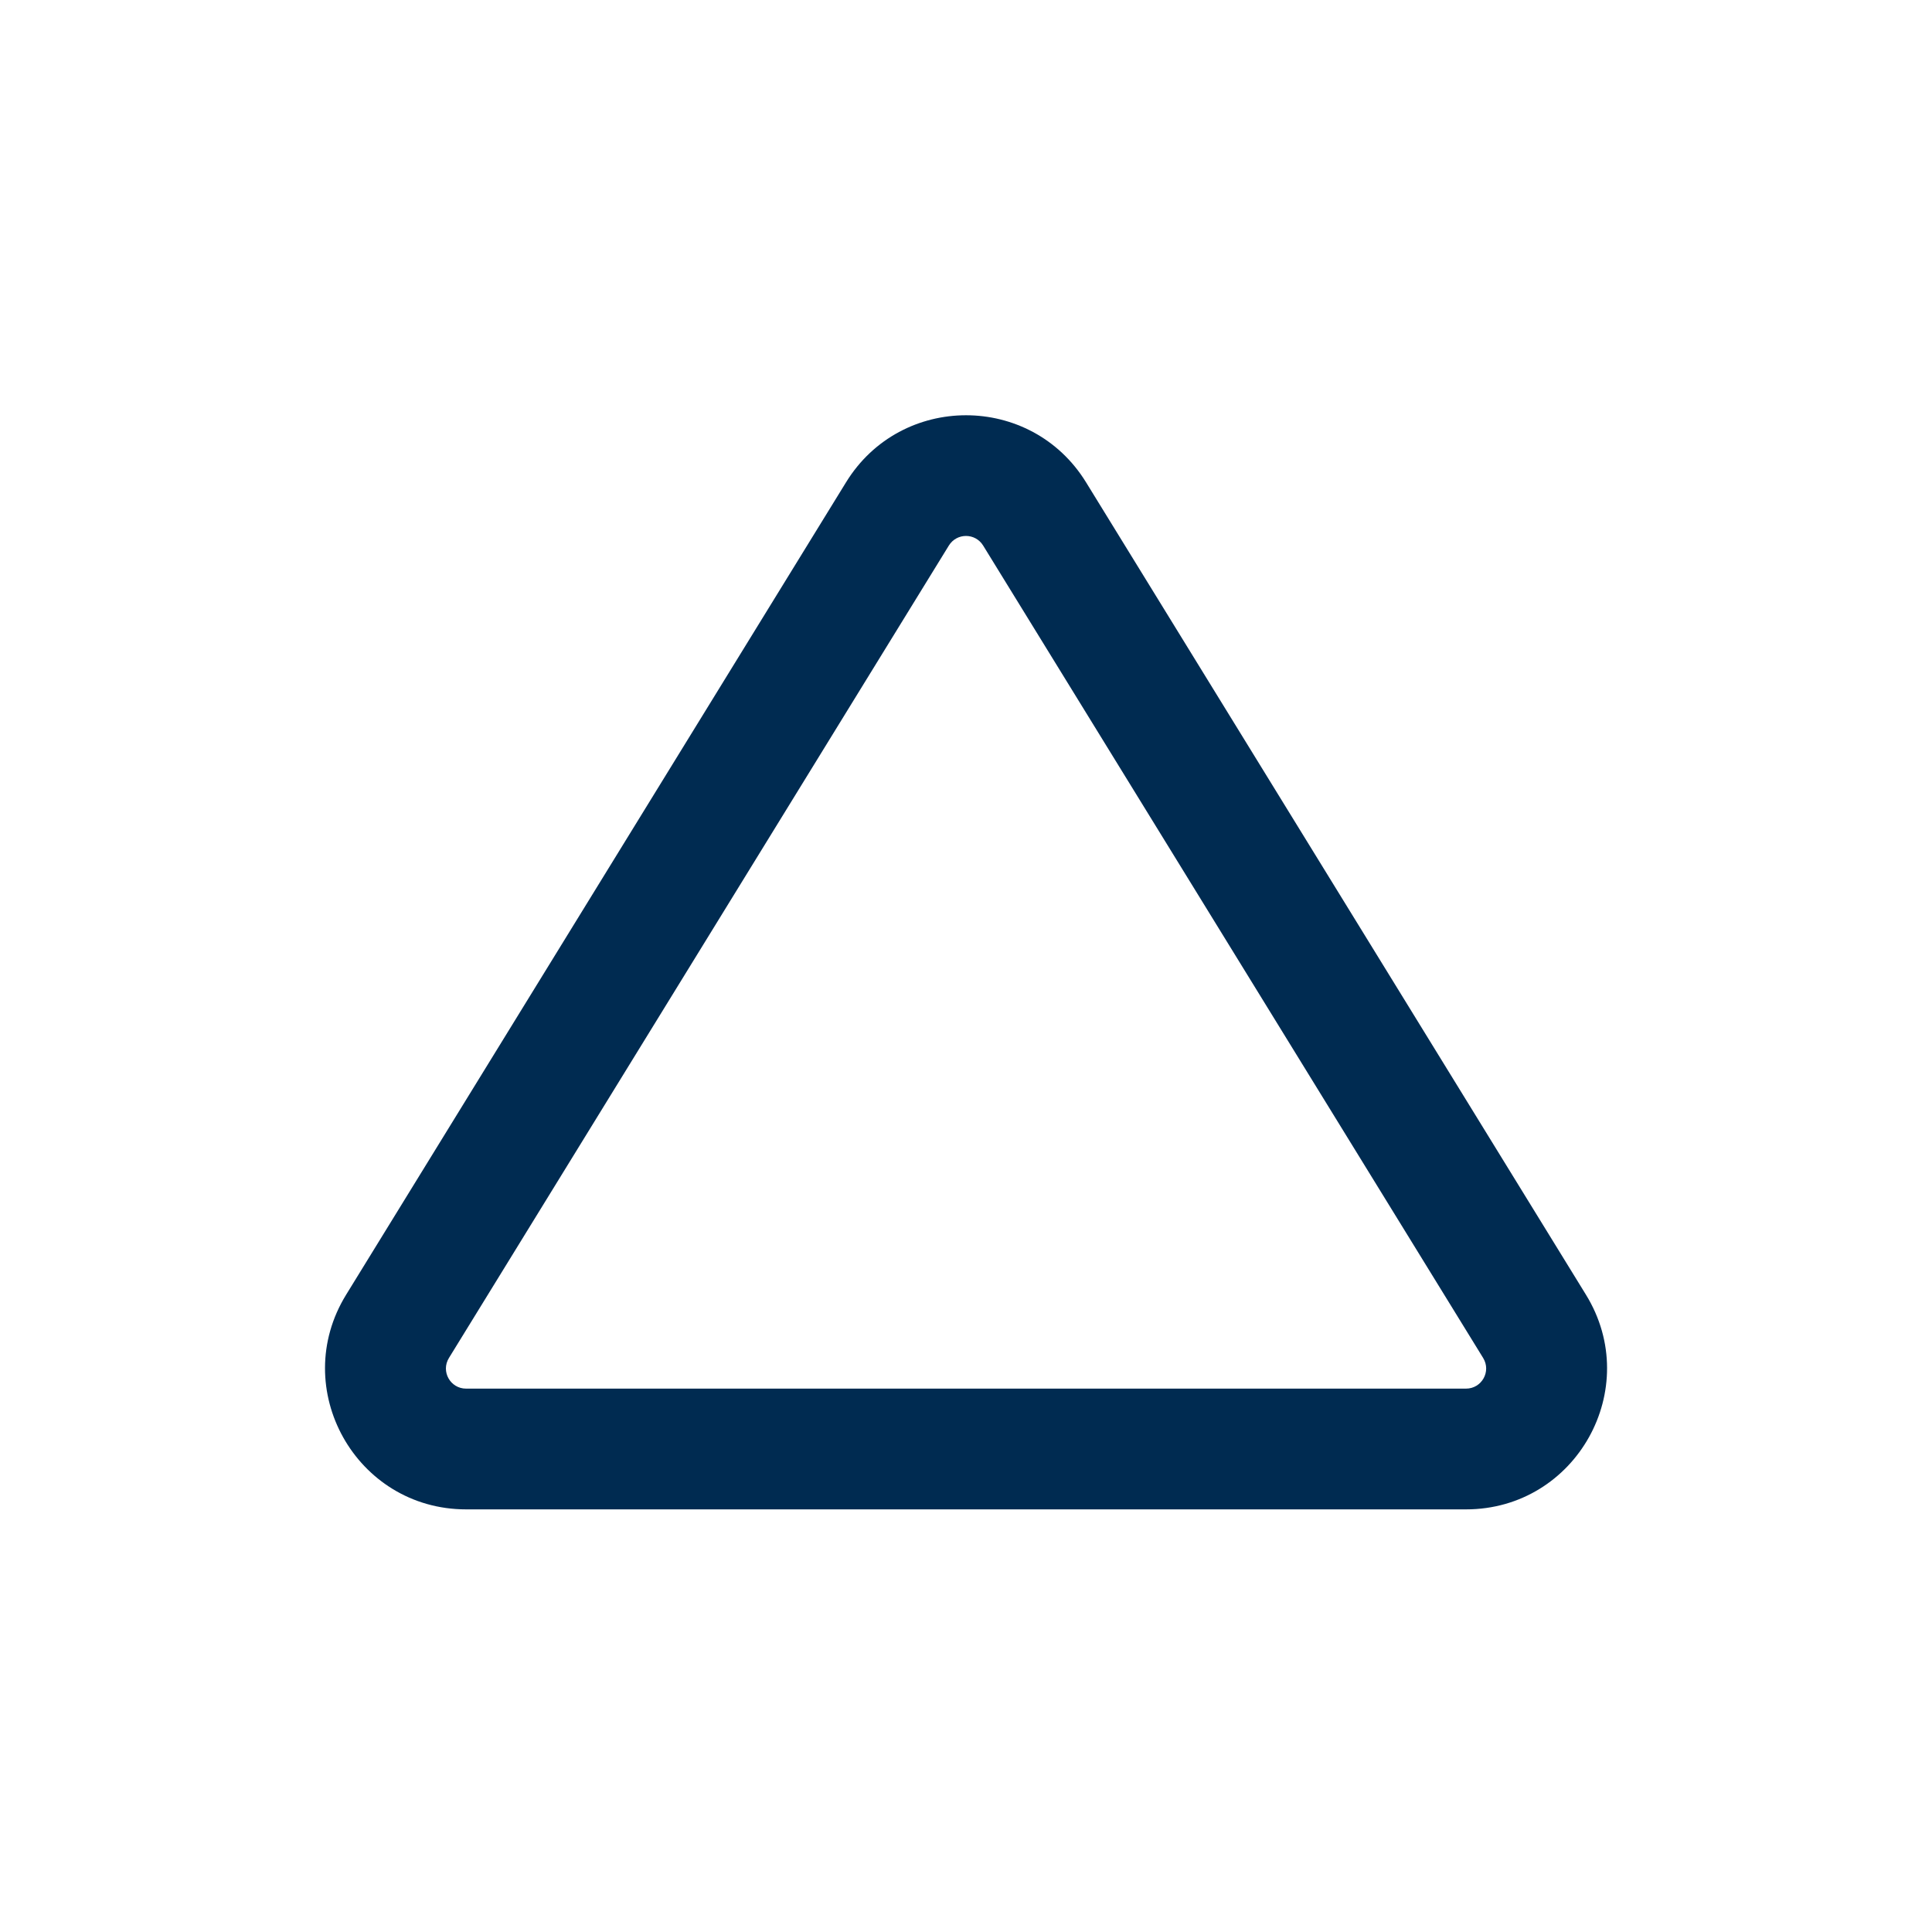
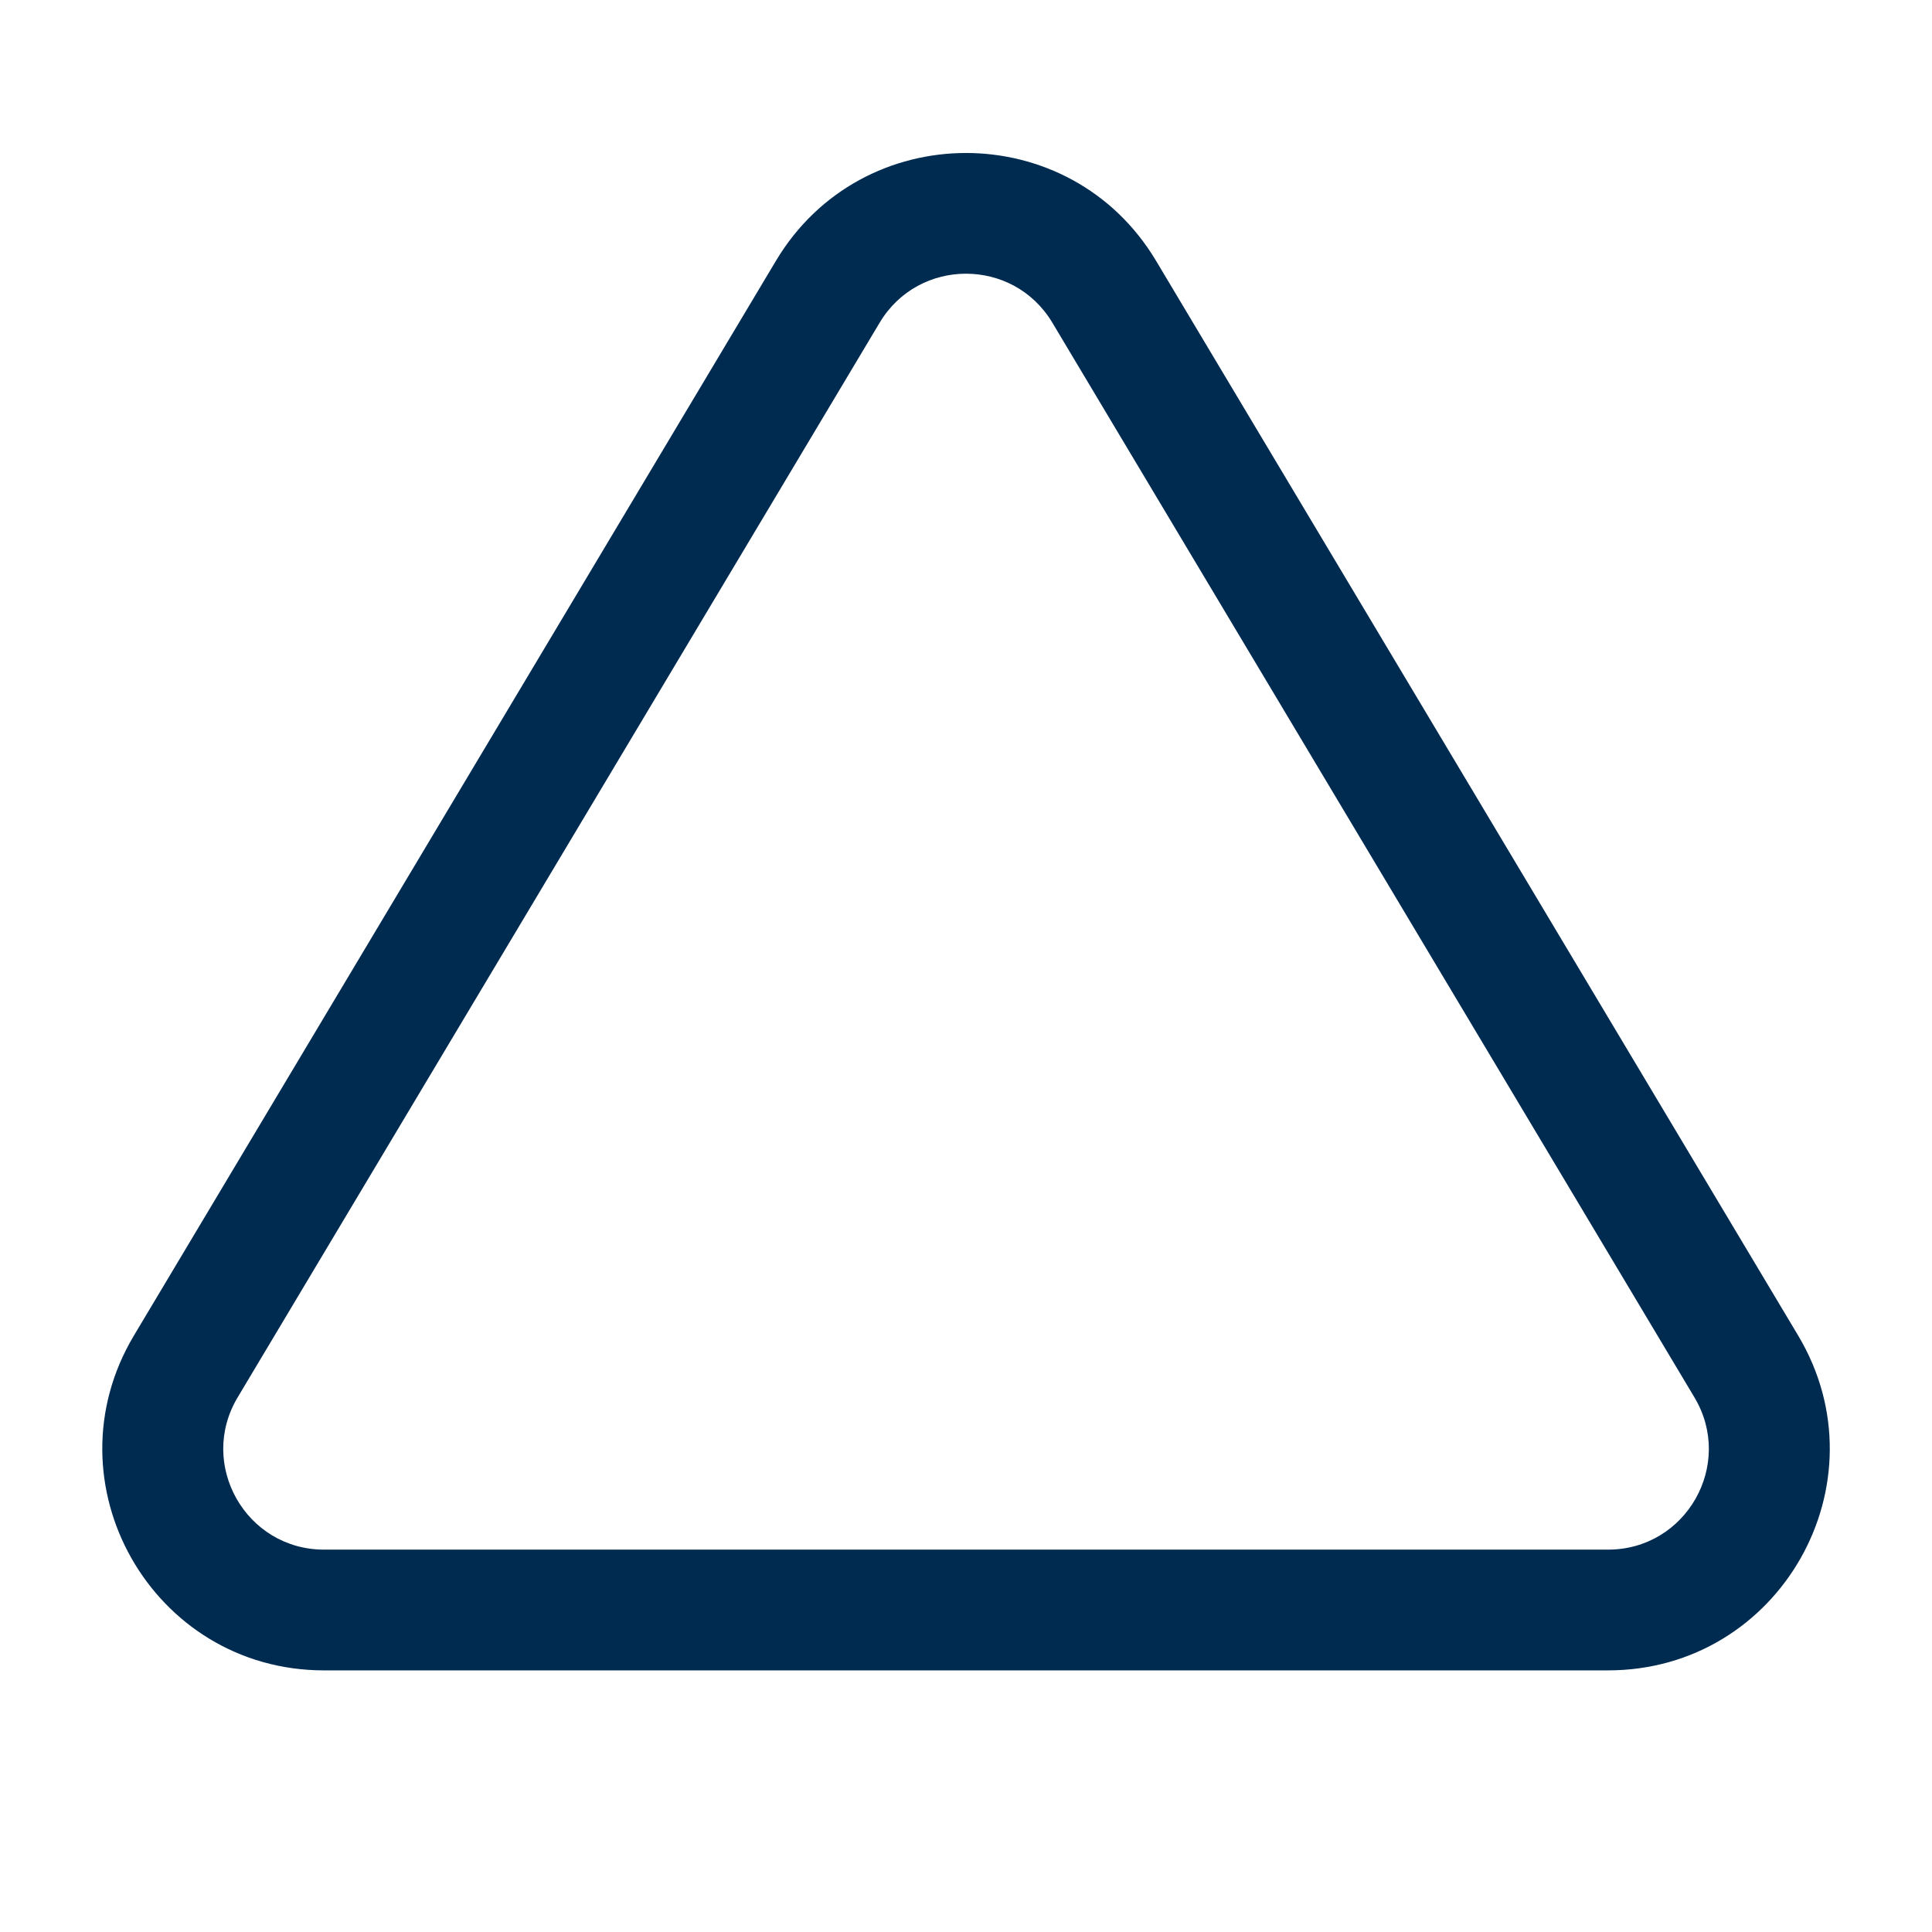
<svg xmlns="http://www.w3.org/2000/svg" width="24" height="24" viewBox="0 0 24 24" fill="none">
-   <path fill-rule="evenodd" clip-rule="evenodd" d="M12.213,6.777c-0.098,-0.159 -0.328,-0.159 -0.426,0l-6.21,10.092c-0.103,0.167 0.017,0.381 0.213,0.381h12.421c0.196,0 0.316,-0.214 0.213,-0.381zM10.51,5.991c0.683,-1.11 2.297,-1.11 2.981,0l6.21,10.092c0.718,1.166 -0.121,2.667 -1.49,2.667h-12.421c-1.369,0 -2.208,-1.501 -1.49,-2.667z" fill="#002B51" />
+   <path fill-rule="evenodd" clip-rule="evenodd" d="M13.073,4.009c-0.485,-0.812 -1.661,-0.812 -2.146,0l-7.975,13.35c-0.498,0.833 0.103,1.891 1.073,1.891h15.951c0.971,0 1.571,-1.058 1.073,-1.891zM9.639,3.24c1.067,-1.786 3.655,-1.786 4.722,0l7.976,13.35c1.095,1.833 -0.226,4.16 -2.361,4.16h-15.951c-2.135,0 -3.456,-2.327 -2.361,-4.16z" fill="#002B51" />
</svg>
